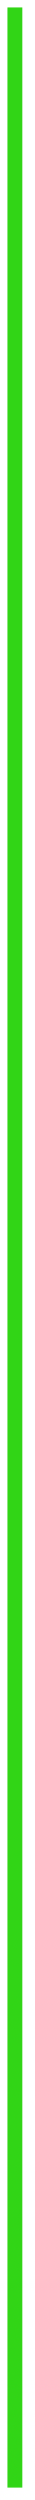
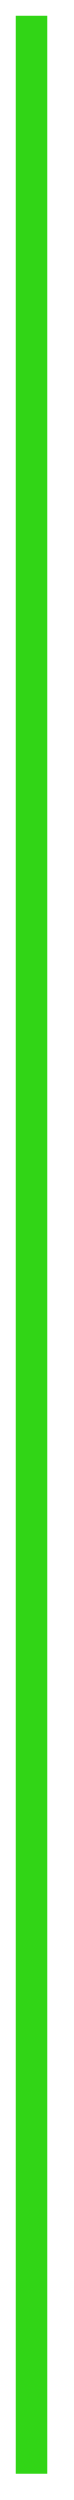
- <svg xmlns="http://www.w3.org/2000/svg" version="1.1" width="7px" height="504px">
-   <g transform="matrix(1 0 0 1 -991.5 -255.5 )">
-     <path d="M 994.5 257  L 994.5 757  " stroke-width="3" stroke="#31d516" fill="none" />
+ <svg xmlns="http://www.w3.org/2000/svg" version="1.1" width="7px" height="238px">
+   <g transform="matrix(1 0 0 1 -286.5 -386.5 )">
+     <path d="M 289.5 388  L 289.5 622  " stroke-width="3" stroke="#31d516" fill="none" />
  </g>
</svg>
